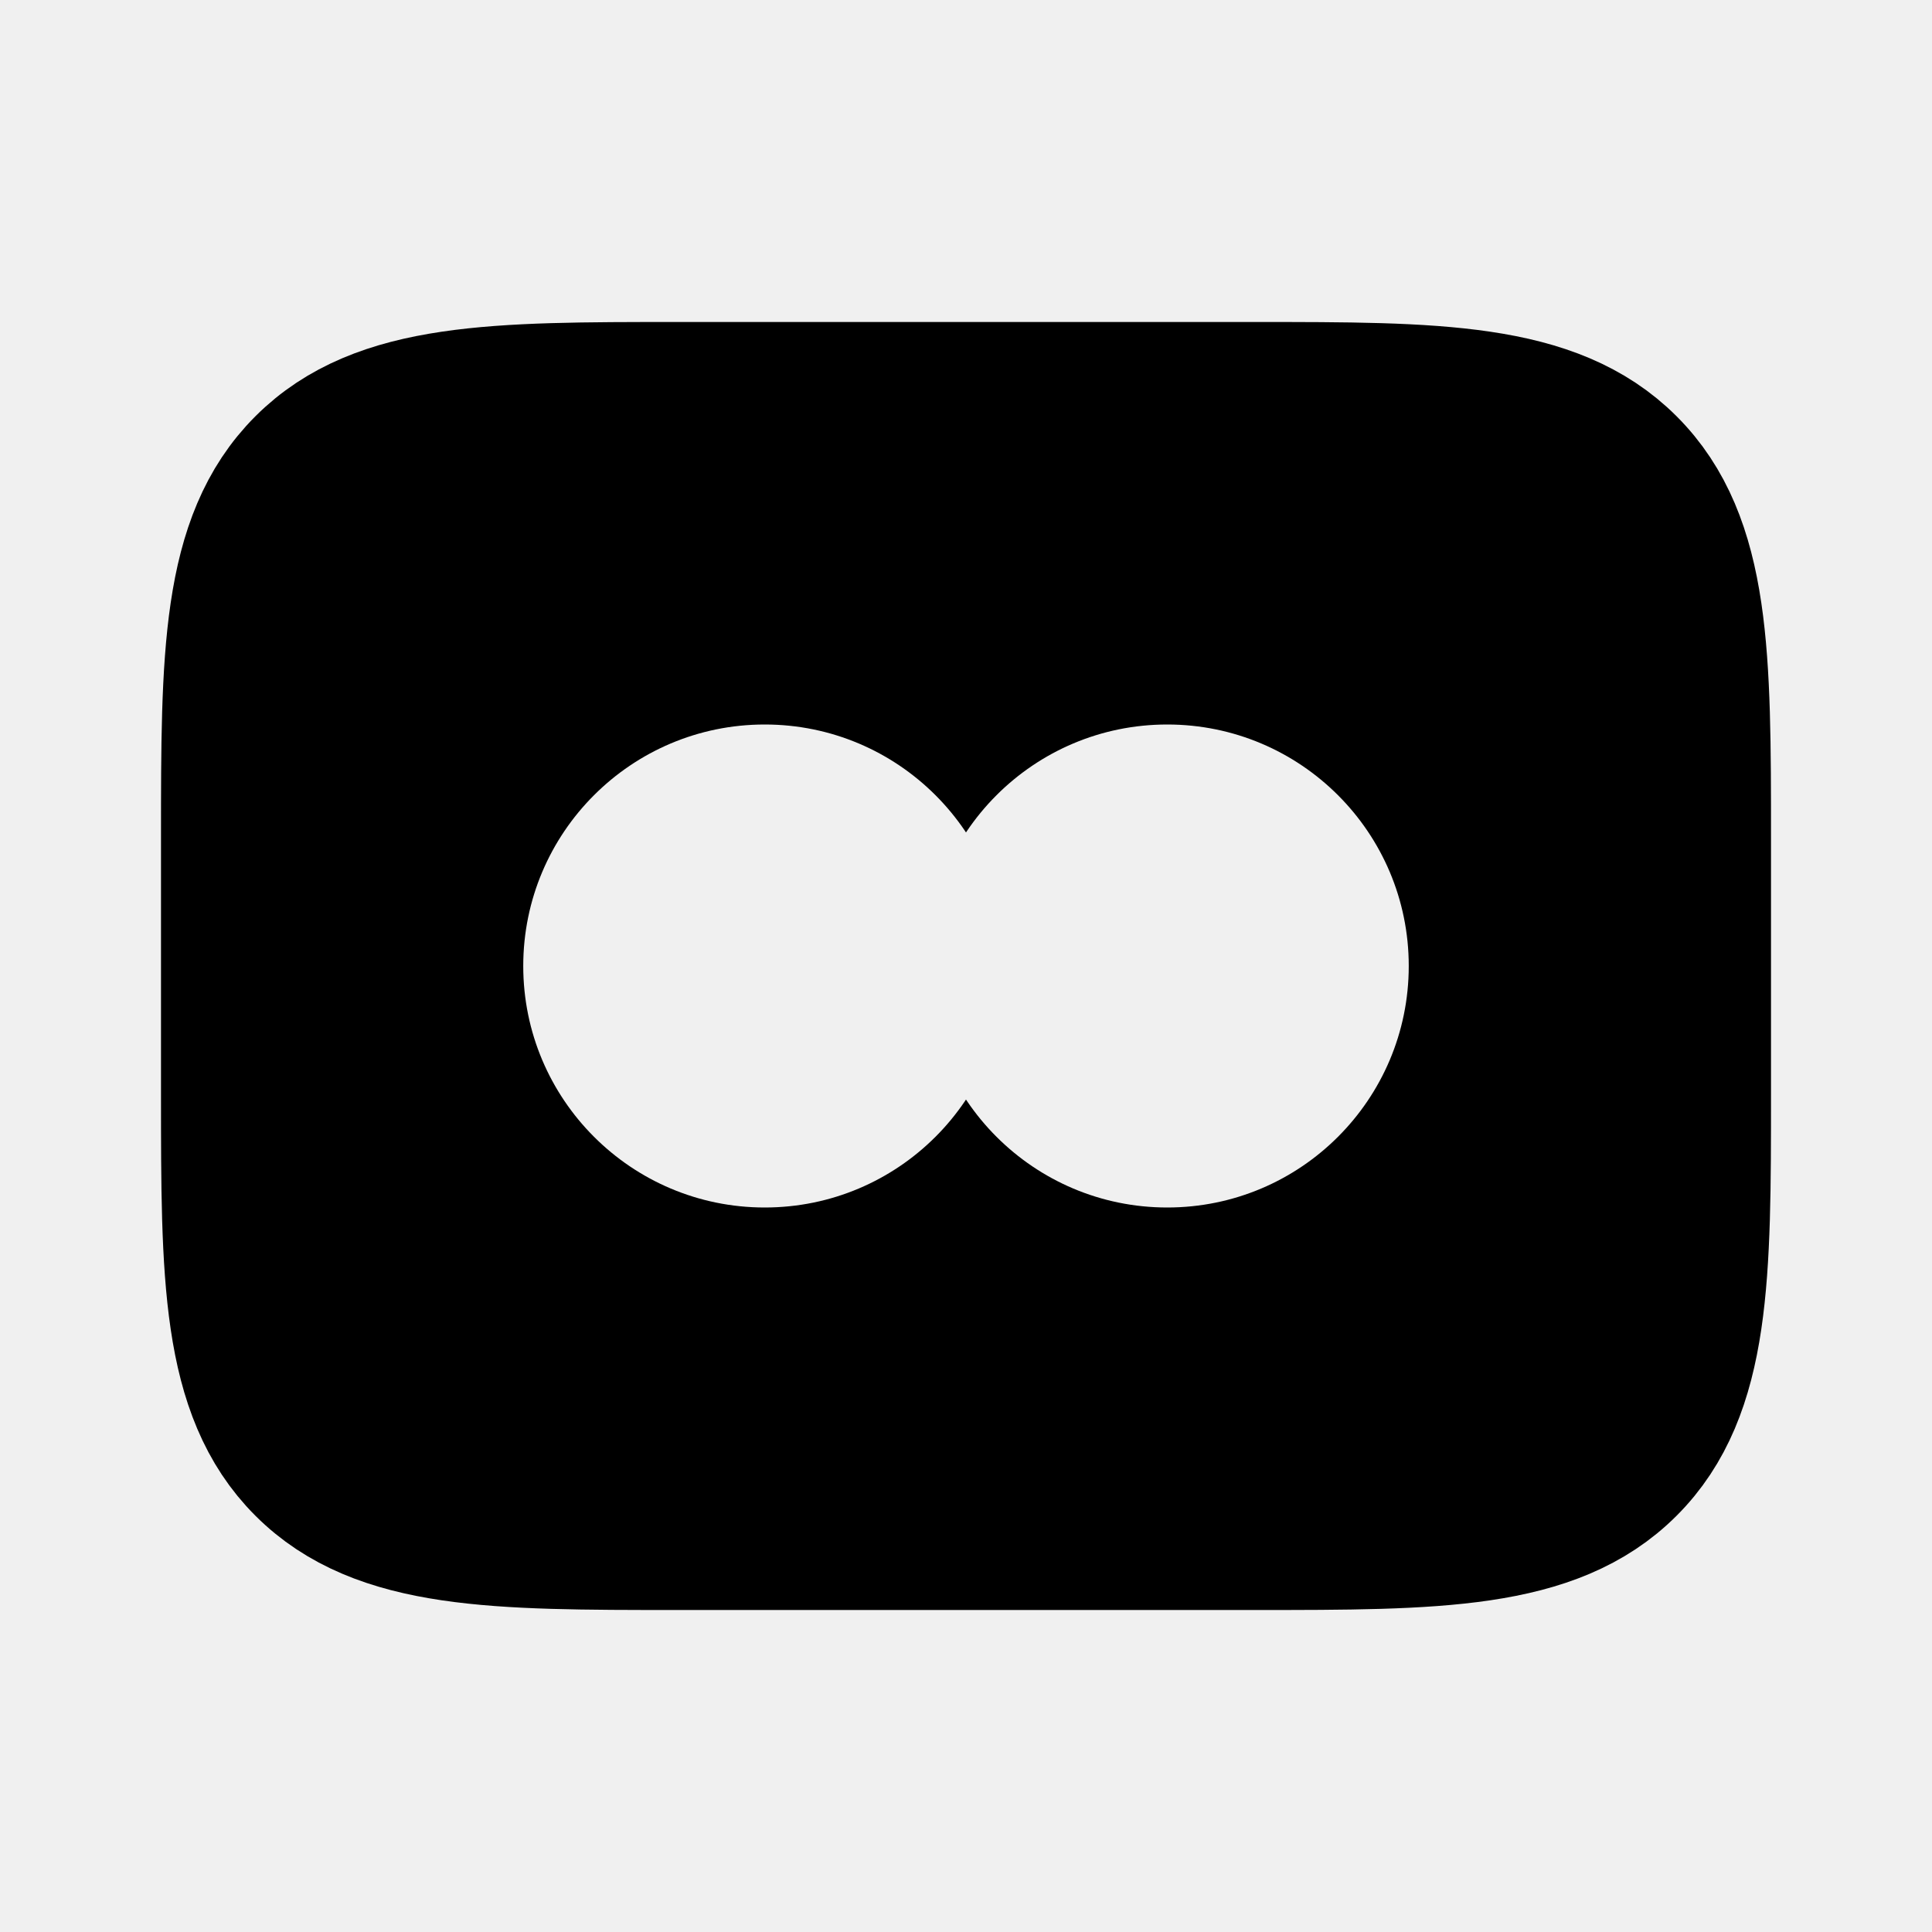
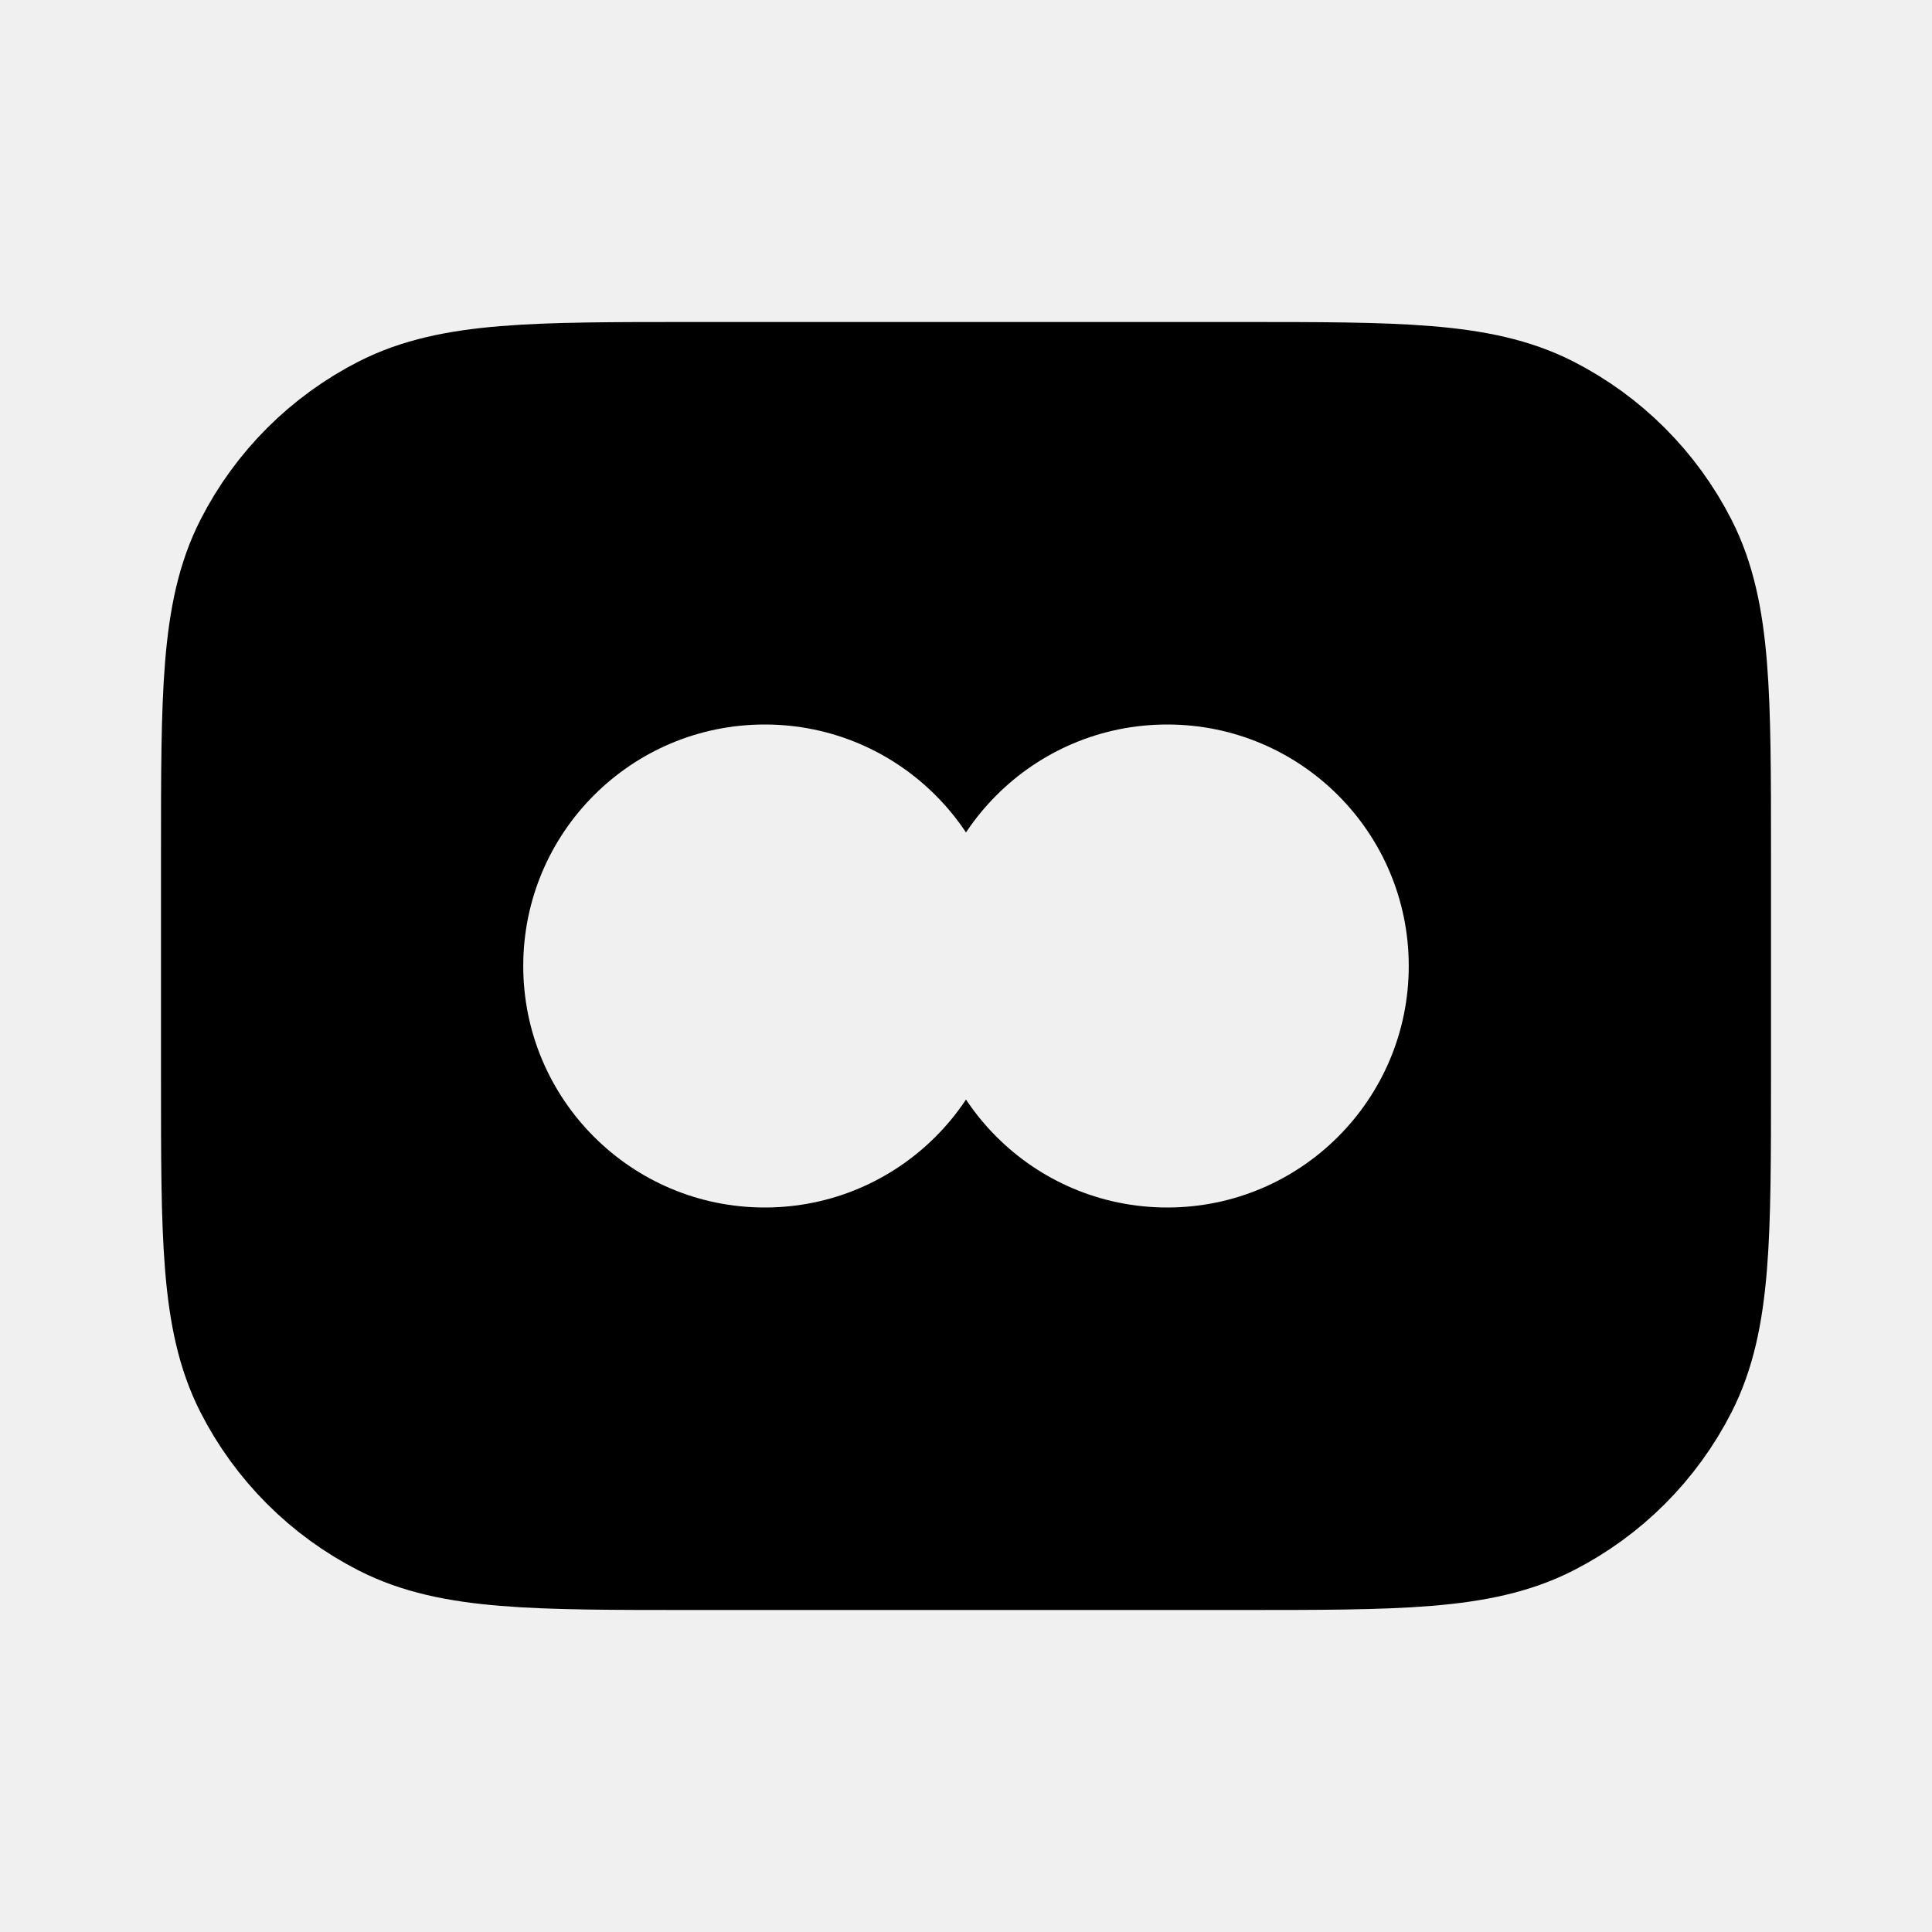
<svg xmlns="http://www.w3.org/2000/svg" viewBox="0 0 24 24" width="24" height="24">
  <defs>
    <mask id="kt-margin-cross-m0" maskUnits="userSpaceOnUse" x="-6" y="-6" width="36" height="36">
      <rect x="-6" y="-6" width="36" height="36" fill="#fff" />
      <path d="M6.5 12C6.5 10.343 7.843 9 9.5 9L9.5 9C11.157 9 12.5 10.343 12.5 12L12.5 12C12.5 13.657 11.157 15 9.5 15L9.5 15C7.843 15 6.5 13.657 6.5 12ZM11.5 12C11.5 10.343 12.843 9 14.5 9L14.5 9C16.157 9 17.5 10.343 17.5 12L17.5 12C17.5 13.657 16.157 15 14.5 15L14.5 15C12.843 15 11.5 13.657 11.5 12Z" fill="#000" />
    </mask>
  </defs>
  <g mask="url(#kt-margin-cross-m0)">
-     <path d="M3 10.4C3 8.171 3 6.757 3.879 5.879C4.757 5 6.171 5 8.4 5L15.6 5C17.829 5 19.243 5 20.121 5.879C21 6.757 21 8.171 21 10.4L21 13.6C21 15.829 21 17.243 20.121 18.121C19.243 19 17.829 19 15.6 19L8.4 19C6.171 19 4.757 19 3.879 18.121C3 17.243 3 15.829 3 13.6Z" fill="currentColor" stroke="currentColor" stroke-width="2" stroke-linejoin="round" />
+     <path d="M8.6 5L15.4 5C17.36 5 18.34 5 19.089 5.381A3.5 3.5 0 0 1 20.619 6.911C21 7.66 21 8.64 21 10.6L21 13.4C21 15.36 21 16.34 20.619 17.089A3.5 3.5 0 0 1 19.089 18.619C18.34 19 17.36 19 15.4 19L8.6 19C6.64 19 5.66 19 4.911 18.619A3.5 3.5 0 0 1 3.381 17.089C3 16.34 3 15.36 3 13.4L3 10.6C3 8.64 3 7.66 3.381 6.911A3.5 3.5 0 0 1 4.911 5.381C5.66 5 6.64 5 8.6 5Z" fill="currentColor" stroke="currentColor" stroke-width="2" stroke-linejoin="round" />
  </g>
</svg>
